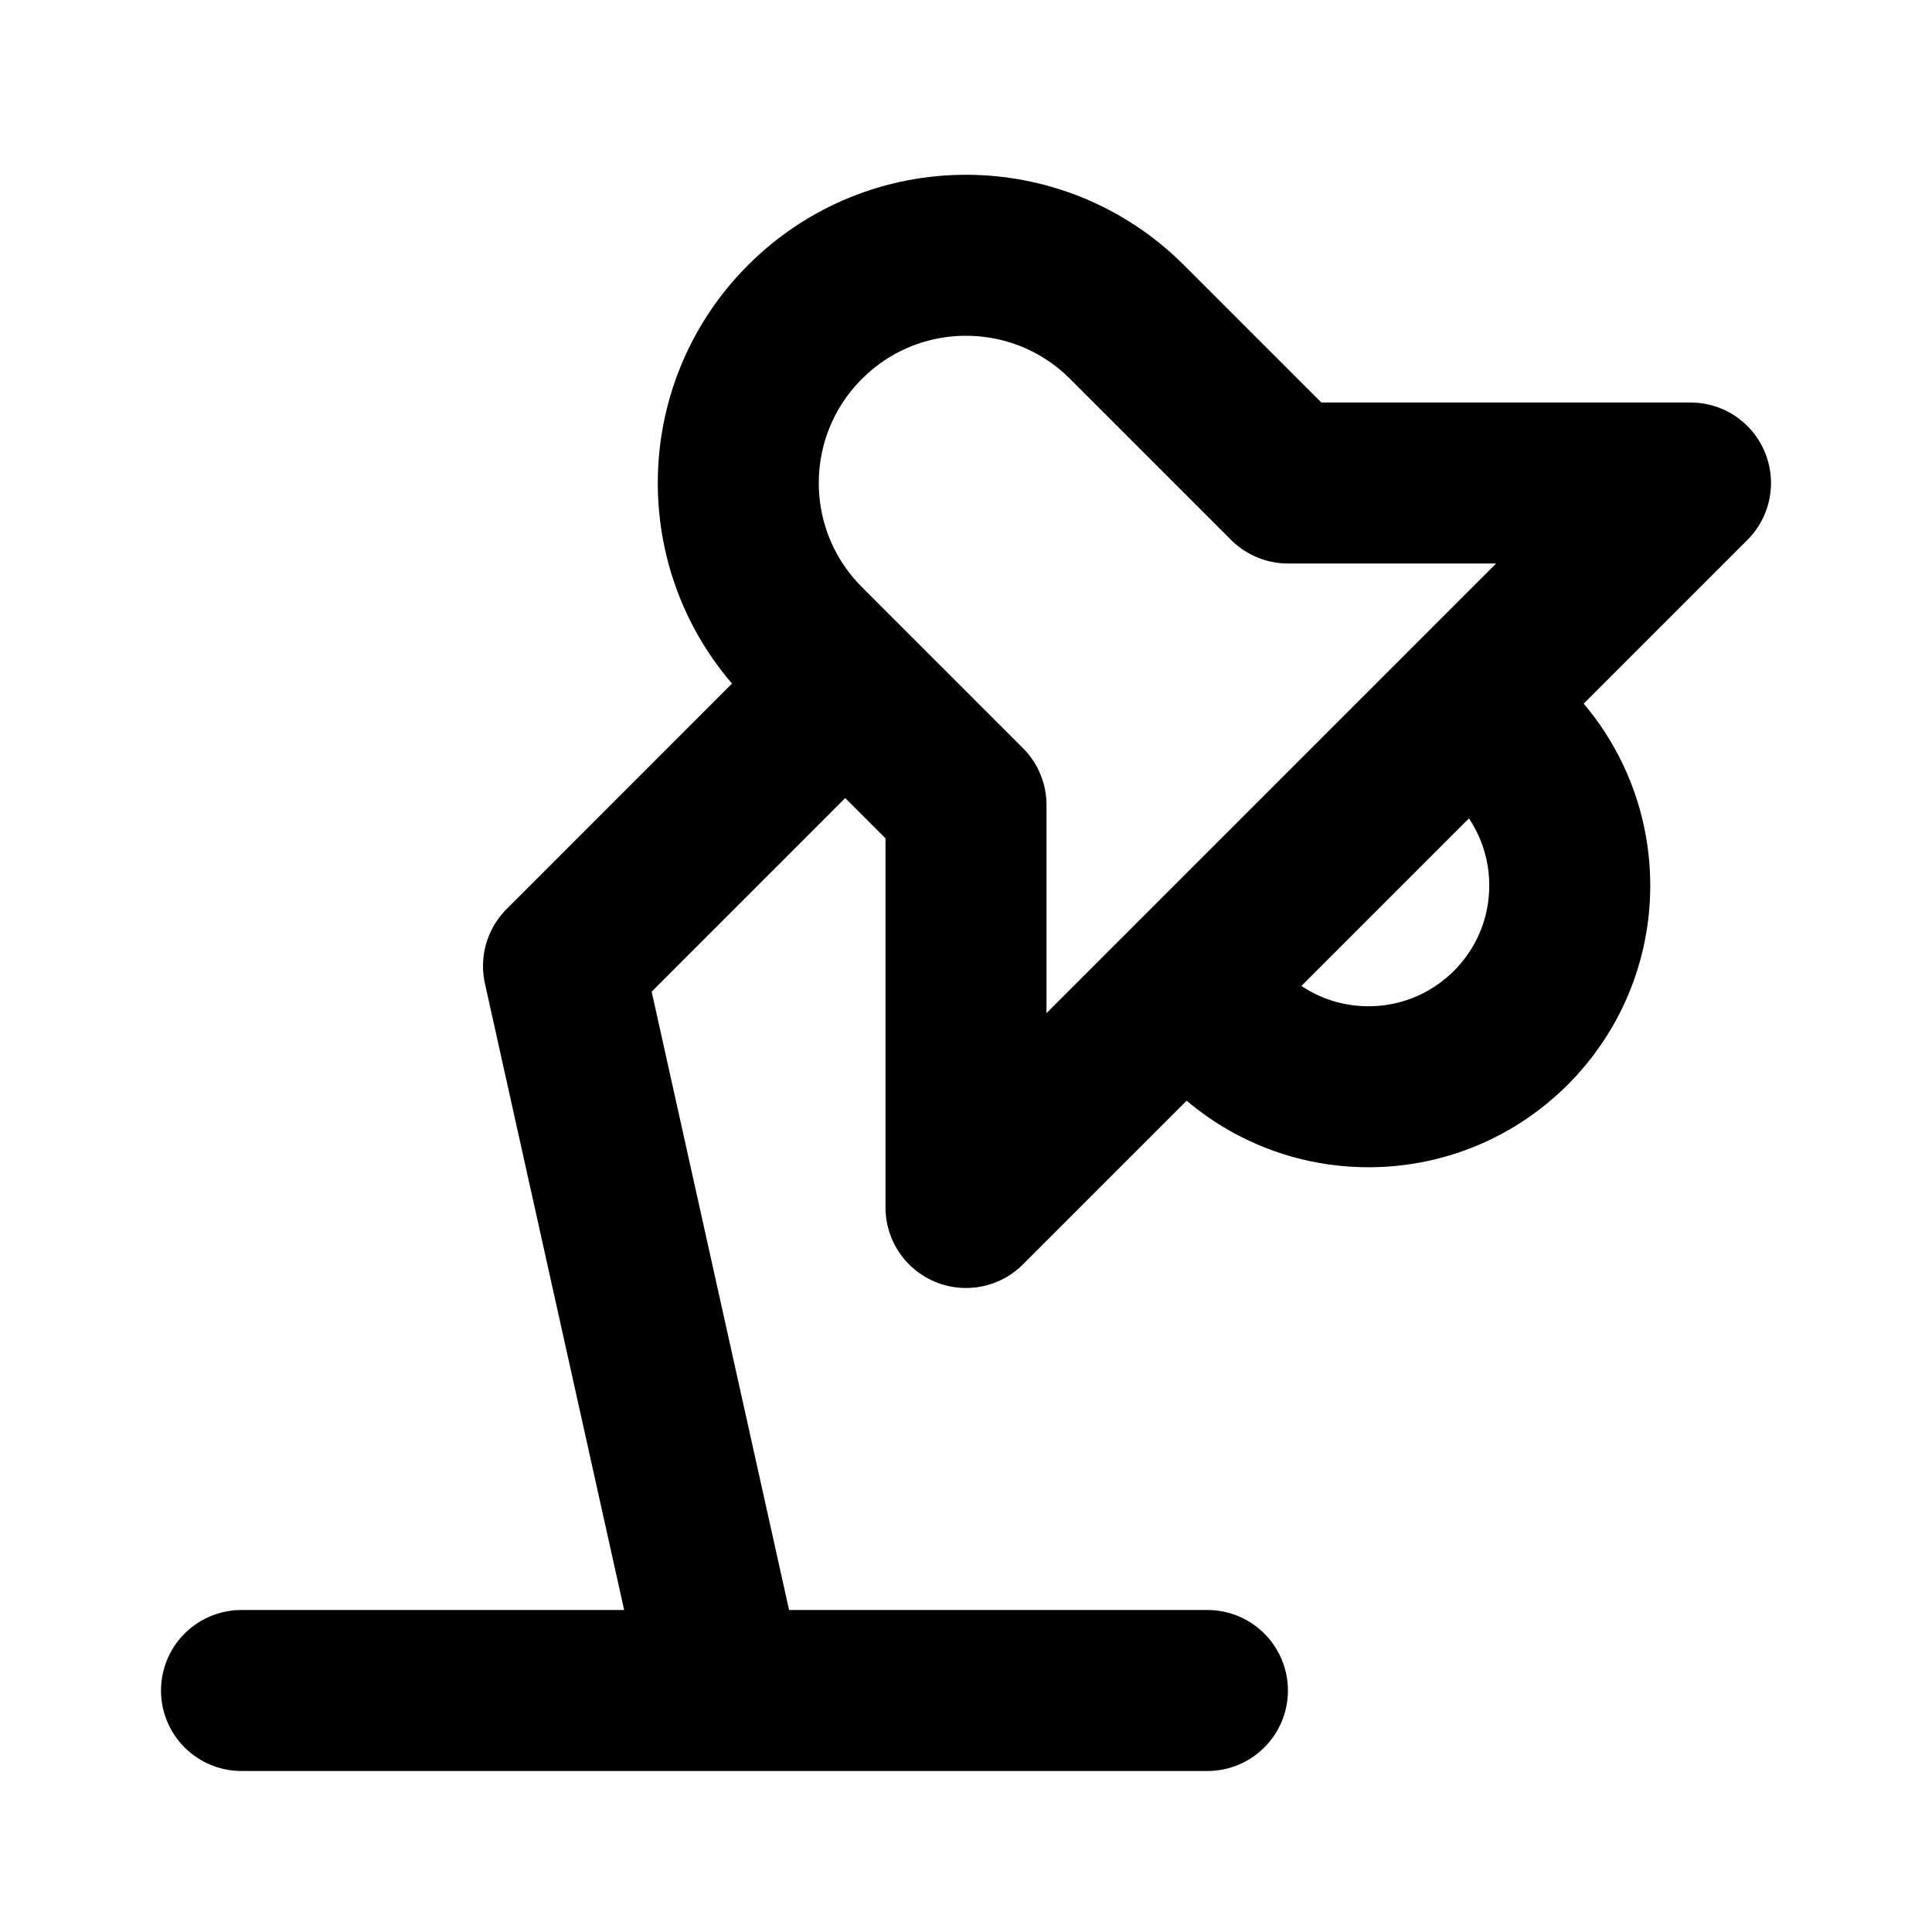
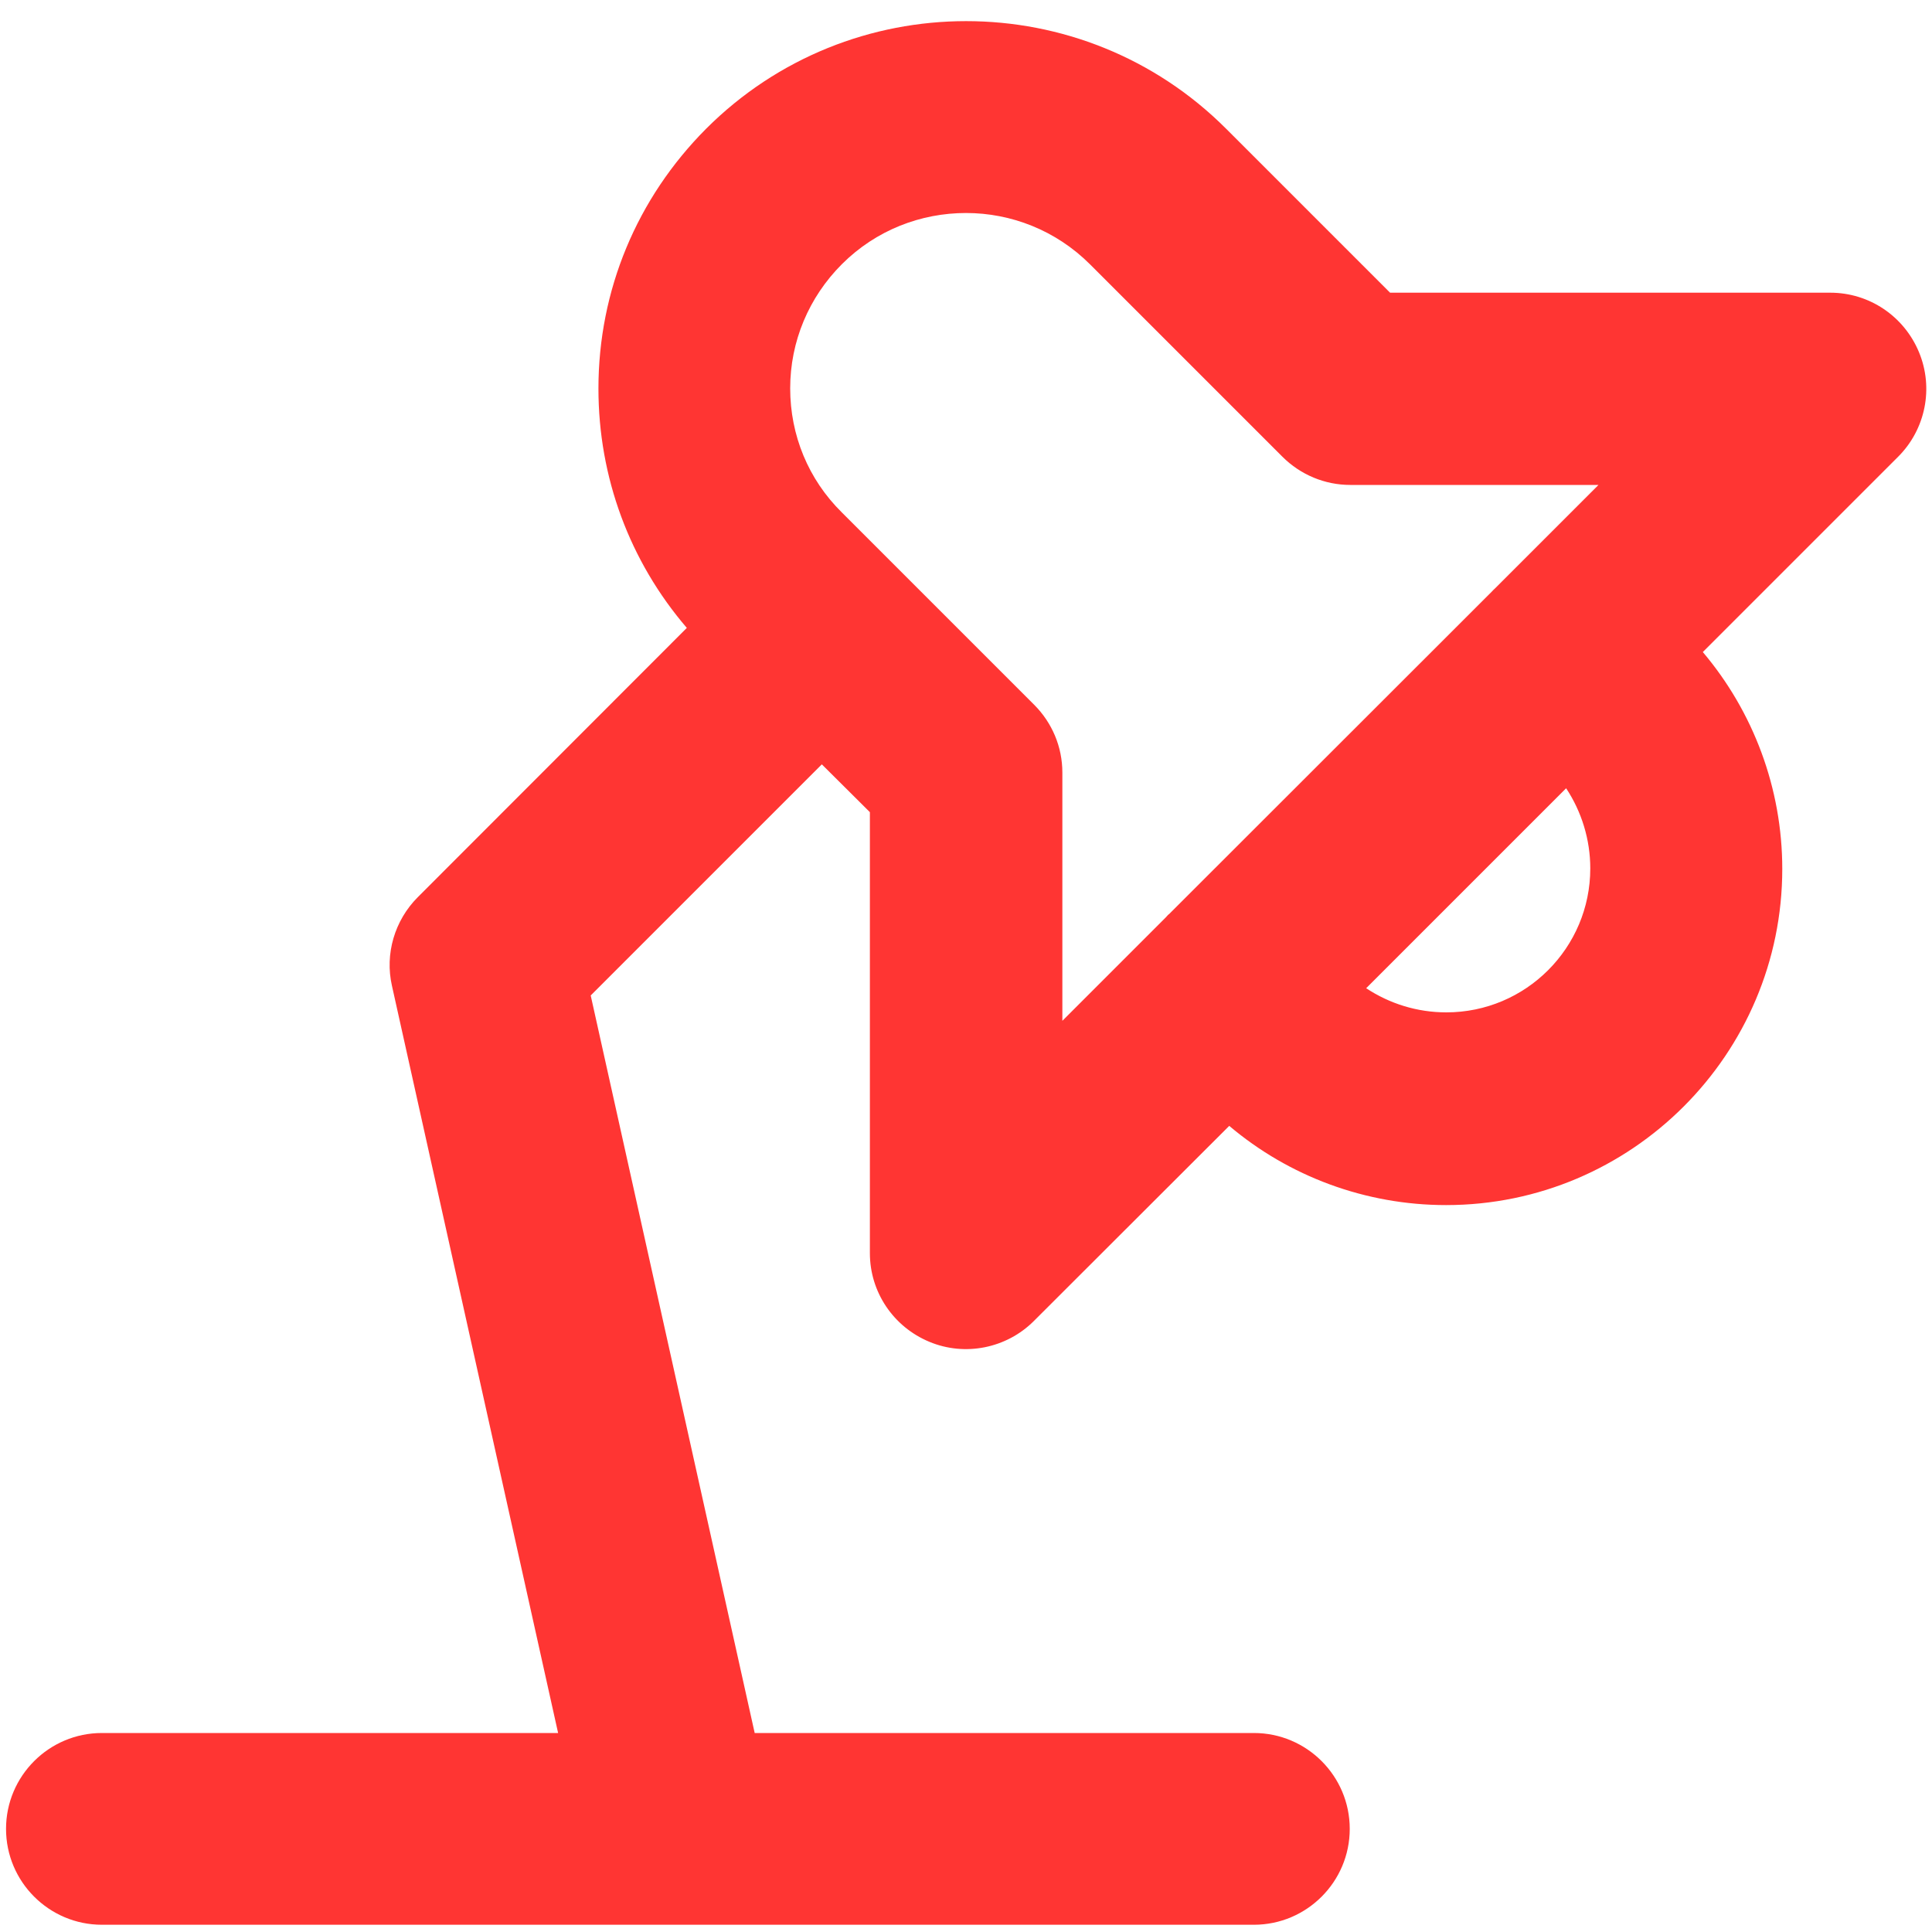
- <svg xmlns="http://www.w3.org/2000/svg" width="800px" height="800px" viewBox="0 0 24 24" fill="none">
-   <path d="M18.196 8.804C18.973 9.228 19.5 10.053 19.5 11C19.5 12.381 18.381 13.5 17 13.5C16.052 13.5 15.228 12.973 14.804 12.196M18.196 8.804L21 6L16 6L14 4C12.895 2.895 11.104 2.895 10 4C8.895 5.105 8.895 6.895 10 8L12 10L12 15L14.804 12.196M18.196 8.804L14.804 12.196M9 21L7 12L10.499 8.5M3 21L14.999 21" stroke="#000000" stroke-width="2" stroke-linecap="round" stroke-linejoin="round" />
+ <svg xmlns="http://www.w3.org/2000/svg" version="1.1" id="Capa_1" x="0px" y="0px" viewBox="0 0 800 800" style="enable-background:new 0 0 800 800;" xml:space="preserve">
+   <style type="text/css">
+ 	.st0{fill:#FF3533;}
+ </style>
+   <g>
+     <path class="st0" d="M280.7,797c-0.2,0-0.5,0-0.8,0H42.2c-21.9,0-39.7-17.8-39.7-39.7c0-21.9,17.8-39.7,39.7-39.7h188.9   l-68.8-309.4c-3-13.2,1.1-27.1,10.7-36.7L284.4,260c-23.7-27.6-36.6-62.4-36.6-99.1c0-40.7,15.9-78.8,44.6-107.6   c59.4-59.4,155.9-59.4,215.3,0l67.9,67.9h182.3c16.1,0,30.5,9.7,36.7,24.6c6.2,14.9,2.7,32-8.6,43.3l-80.9,80.9   c20.9,24.7,32.9,56.4,32.9,89.8c0,76.7-62.4,139.2-139.2,139.2c-33.4,0-65.1-11.9-89.8-32.8L428.1,547   c-11.3,11.3-28.5,14.8-43.3,8.6c-14.9-6.2-24.6-20.6-24.6-36.7V336.3l-19.9-19.8l-95.7,95.7l67.9,305.4h206.7   c21.9,0,39.7,17.8,39.7,39.7c0,21.9-17.8,39.7-39.7,39.7H281.4C281.2,797,281,797,280.7,797z M400,88.2c-18.6,0-37.2,7-51.4,21.2   c-13.7,13.7-21.4,32-21.4,51.4s7.5,37.7,21.4,51.4l79.6,79.6c7.5,7.5,11.7,17.5,11.7,28.1v102.8l42.9-42.9c0.5-0.5,0.8-1,1.3-1.3   L617.7,245c0.4-0.5,0.8-0.8,1.3-1.3l42.9-42.9H559.1c-10.5,0-20.6-4.2-28.1-11.7l-79.6-79.6C437.2,95.3,418.6,88.2,400,88.2z    M565.7,409.2c9.7,6.4,21.1,10,33.2,10c32.9,0,59.6-26.7,59.6-59.6c0-12-3.6-23.5-10-33.2L565.7,409.2z" />
+   </g>
</svg>
